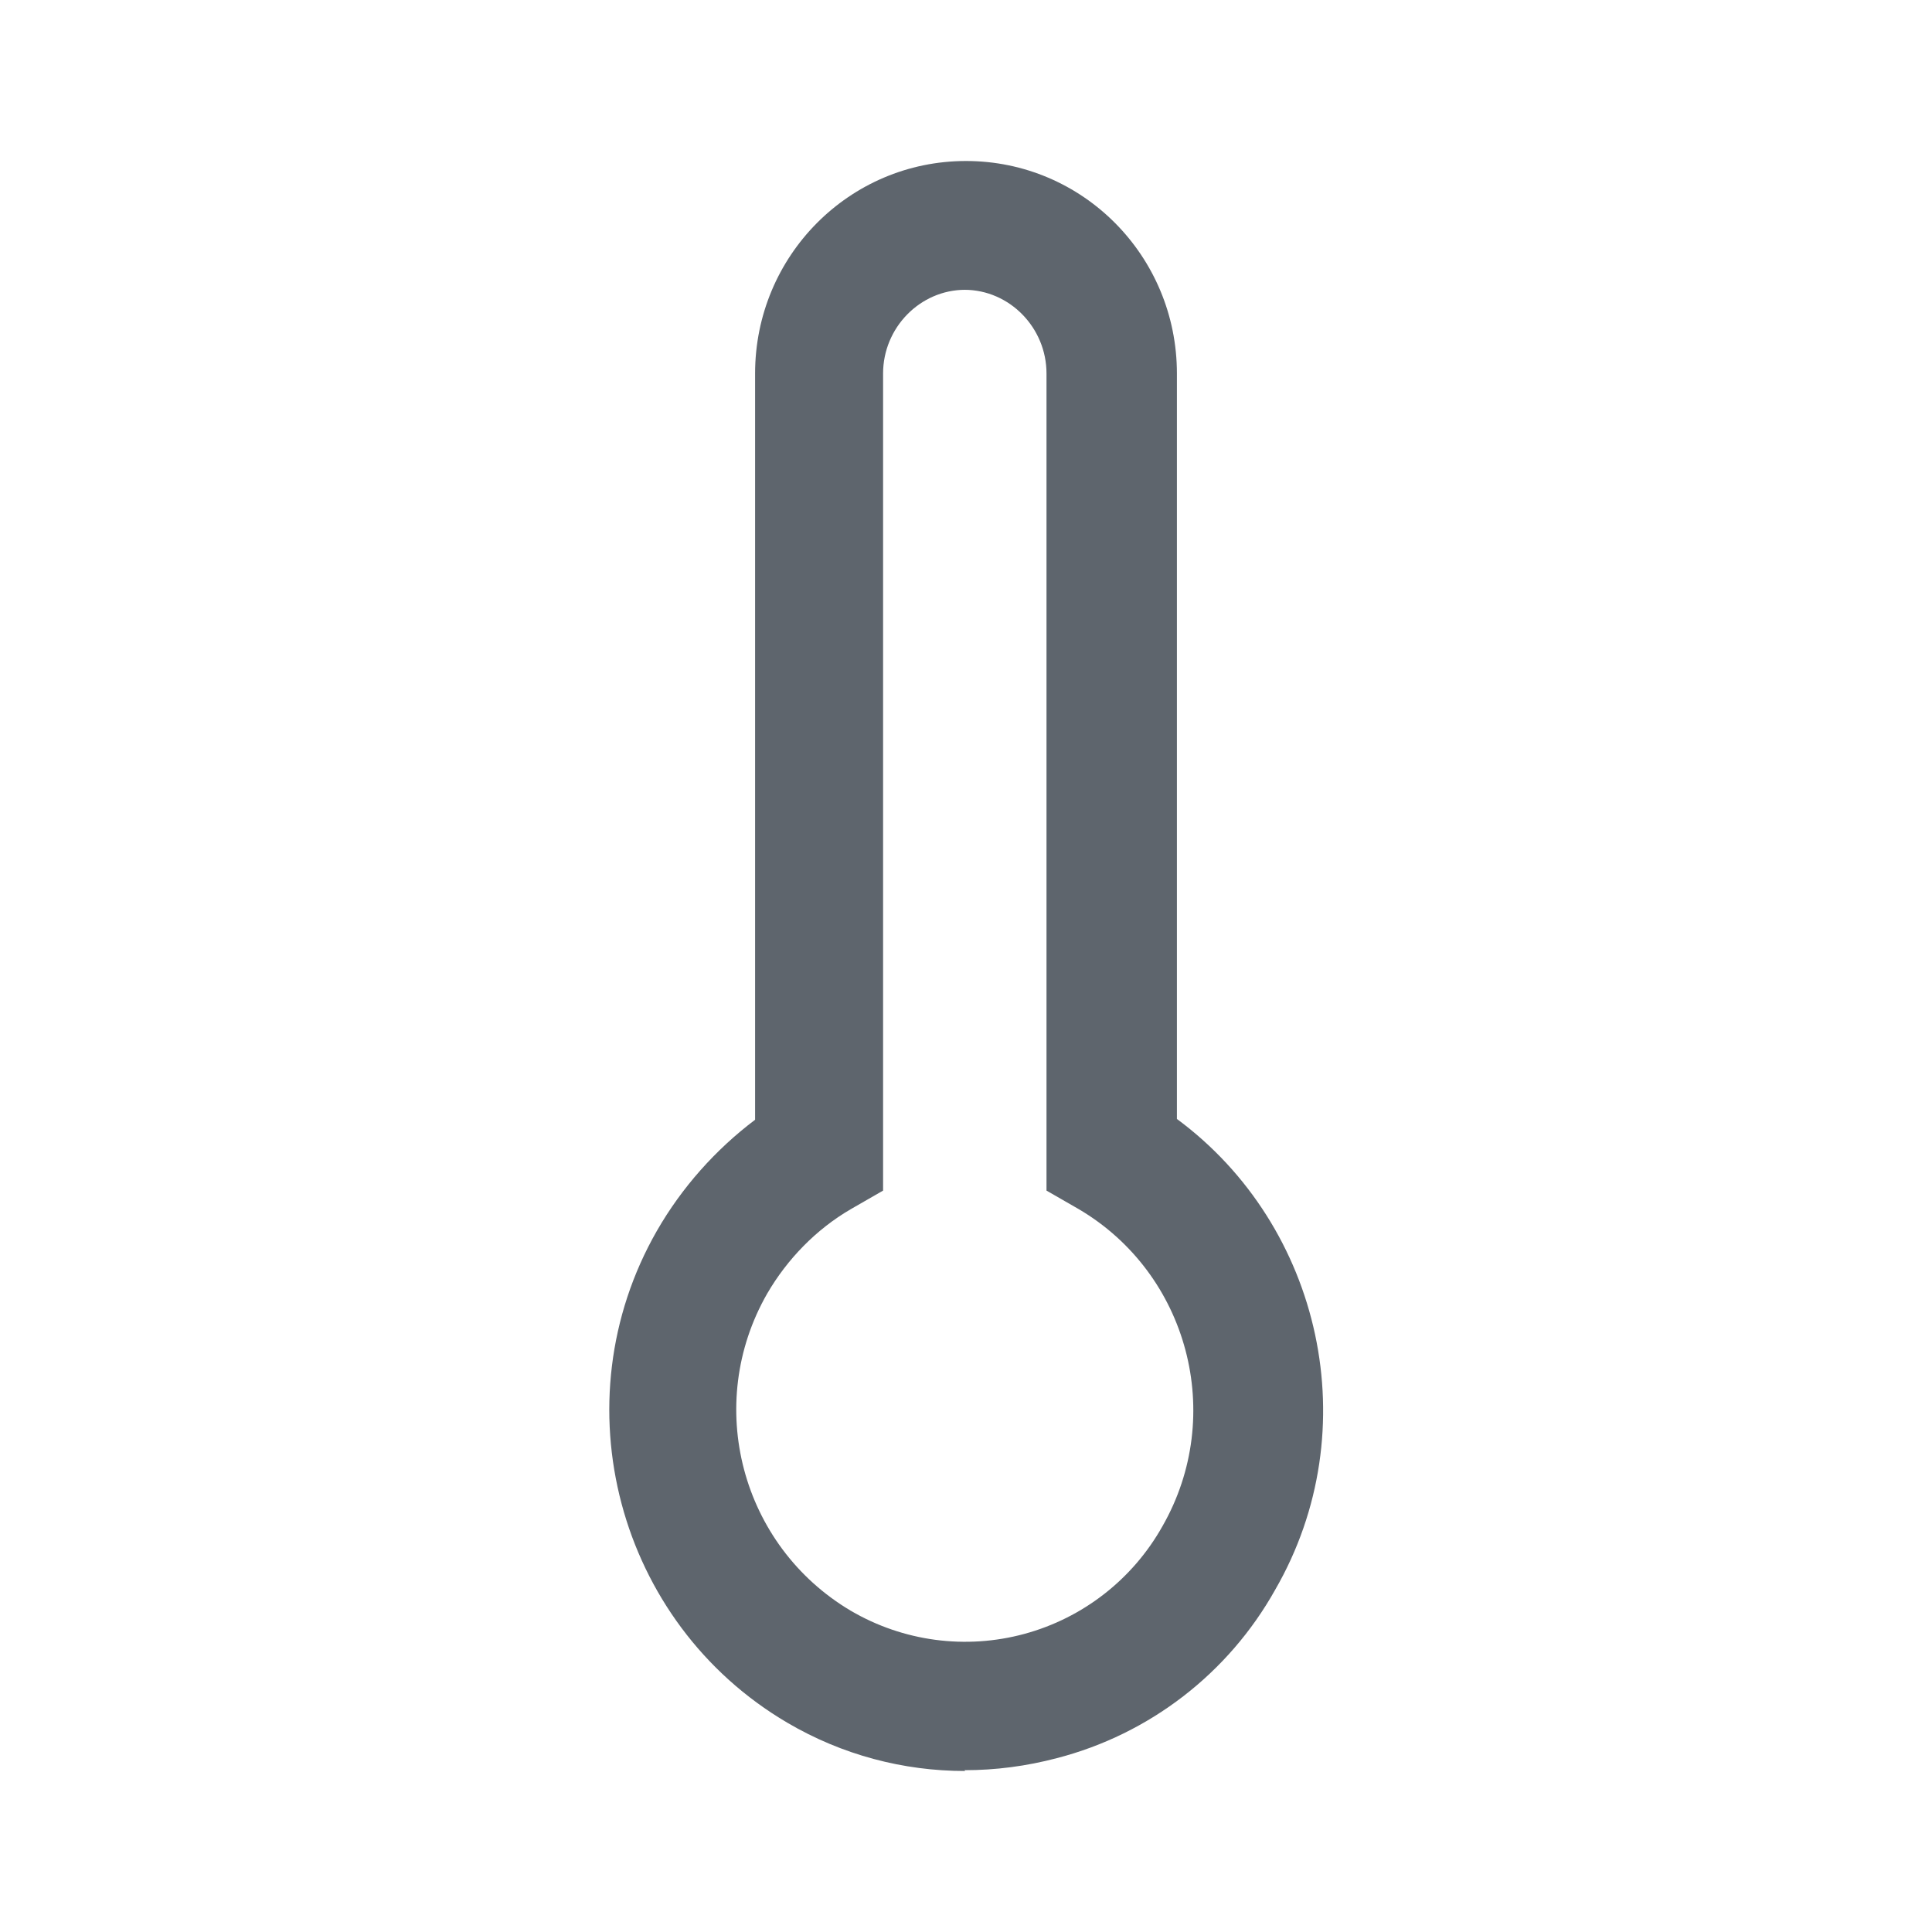
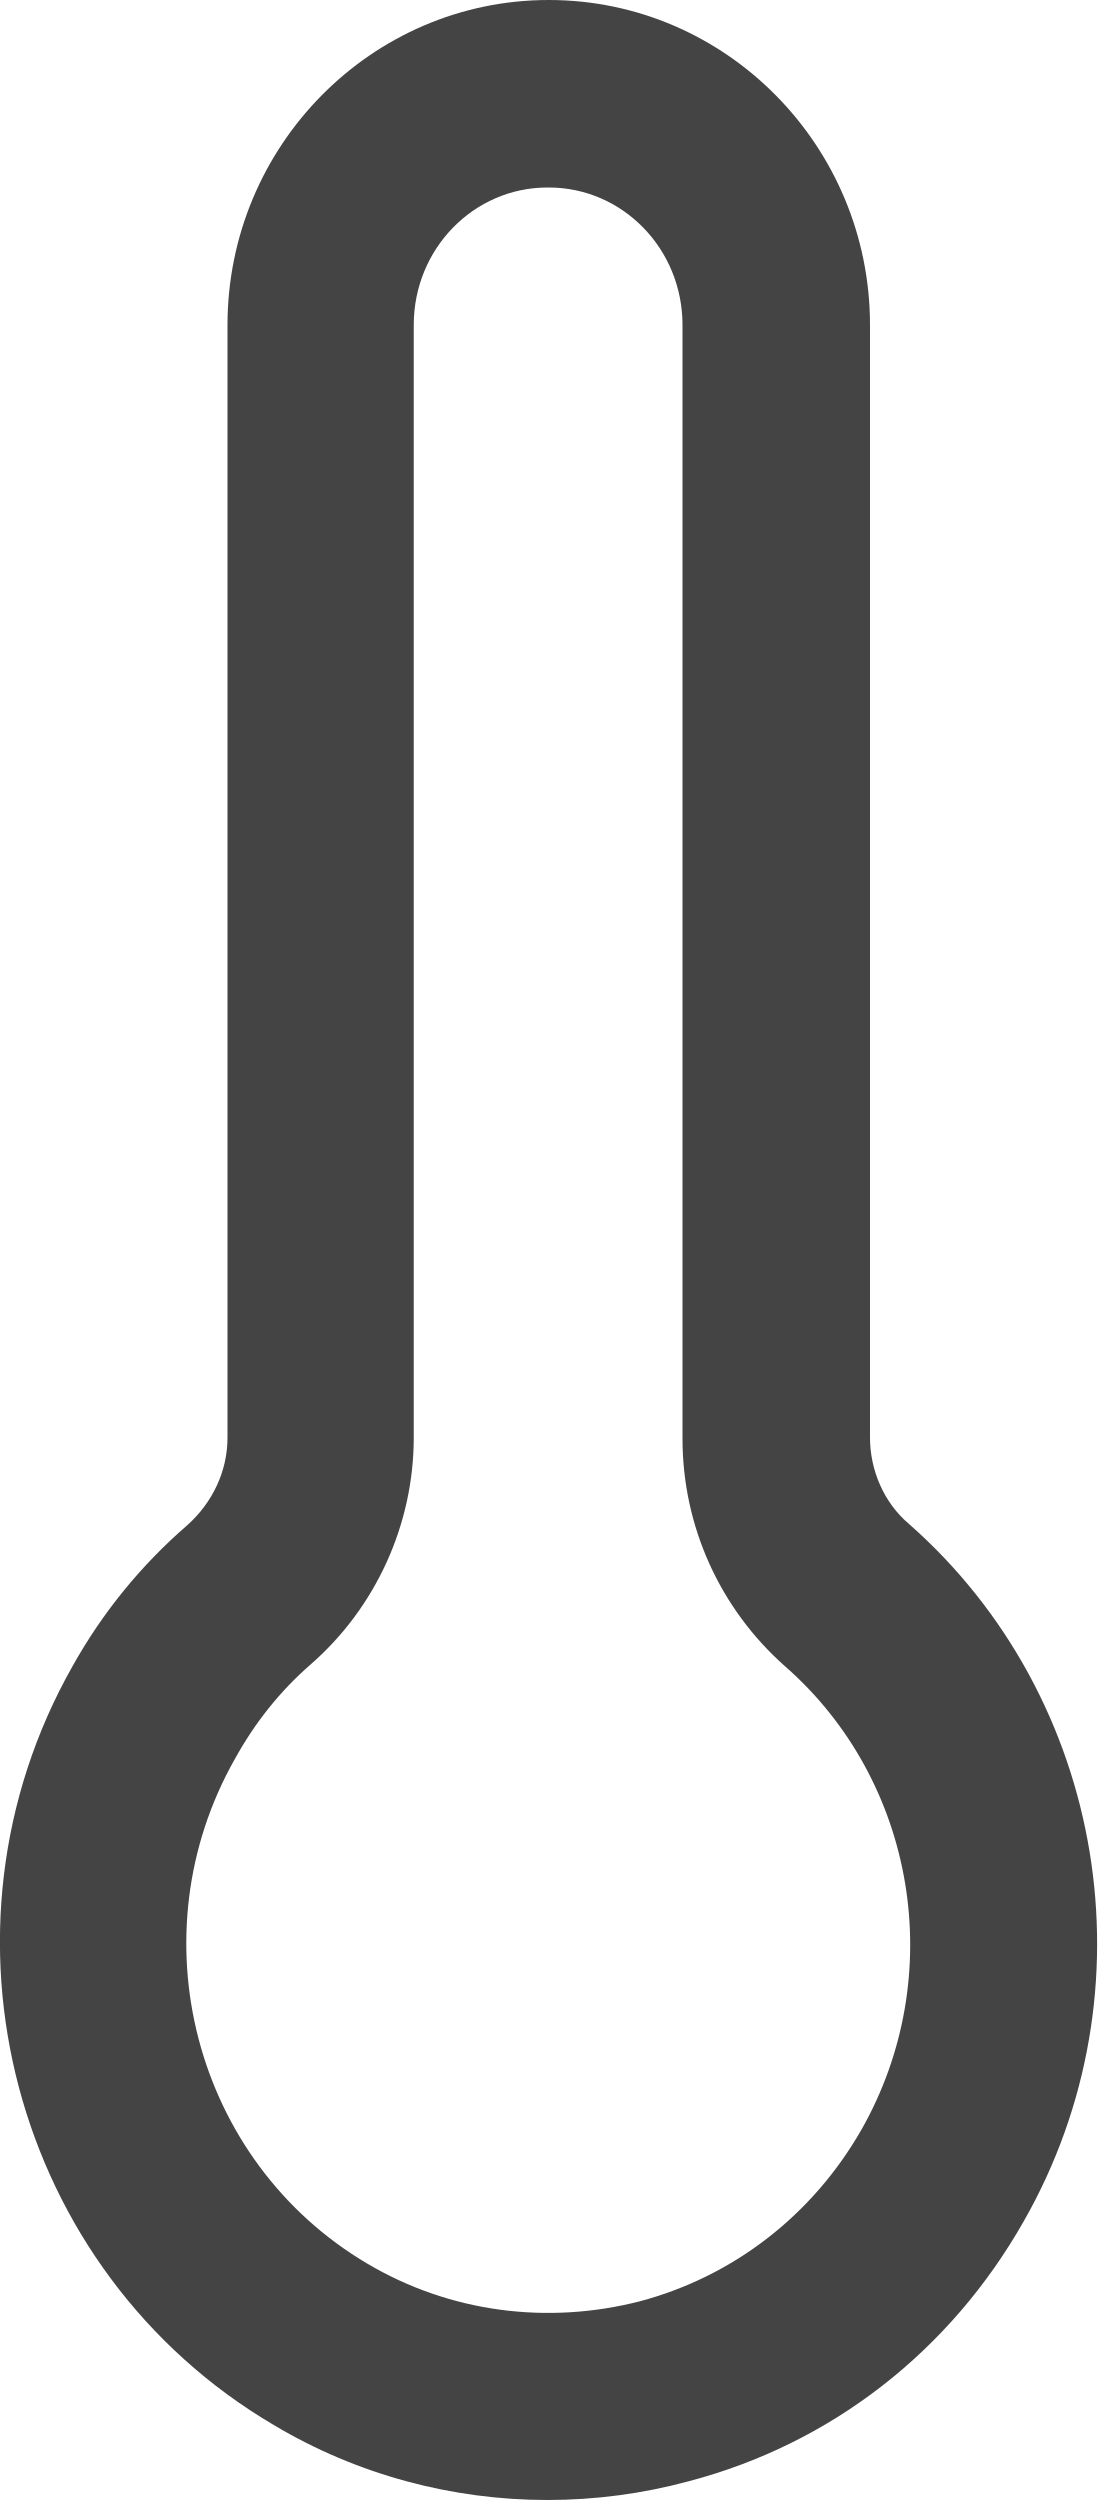
- <svg xmlns="http://www.w3.org/2000/svg" viewBox="0 0 24 24">
-   <path fill="#5e656d" d="M11.99 22c-.77 0-1.53-.2-2.21-.6-2.11-1.24-2.84-3.98-1.62-6.11.31-.54.73-1.01 1.22-1.38V4.64C9.38 3.18 10.55 2 12 2s2.62 1.18 2.62 2.64v9.26c1.8 1.33 2.37 3.86 1.22 5.85a4.36 4.36 0 0 1-2.71 2.09c-.38.1-.76.15-1.15.15Zm0-18.4c-.56 0-1.02.47-1.02 1.04v10.15l-.4.23c-.43.25-.79.62-1.04 1.05a2.903 2.903 0 0 0 1.04 3.94 2.81 2.81 0 0 0 3.87-1.05c.79-1.38.32-3.14-1.04-3.94l-.4-.23V4.64c0-.57-.46-1.04-1.02-1.04Z" />
+ <svg xmlns="http://www.w3.org/2000/svg" id="b" viewBox="0 0 8.78 20">
+   <g id="c">
+     <g id="d">
+       <path d="m4.38,20c-.76,0-1.52-.2-2.19-.6C.1,18.17-.62,15.45.58,13.33c.24-.43.55-.81.92-1.13.2-.18.32-.43.32-.7V2.6C1.82,1.17,2.97,0,4.39,0s2.57,1.17,2.57,2.6v8.9c0,.26.11.52.31.69,1.58,1.39,1.97,3.74.92,5.58-.59,1.04-1.54,1.78-2.68,2.08-.37.1-.75.15-1.13.15Zm0-18.5c-.59,0-1.07.49-1.07,1.1v8.9c0,.69-.3,1.36-.83,1.82-.24.21-.44.46-.6.75-.8,1.41-.33,3.22,1.06,4.04.66.39,1.44.49,2.18.3.75-.2,1.38-.69,1.77-1.37.7-1.23.44-2.79-.61-3.71-.52-.46-.82-1.12-.82-1.82V2.6c0-.61-.48-1.1-1.07-1.1Z" fill="#444" stroke-width="0" />
+     </g>
+   </g>
</svg>
